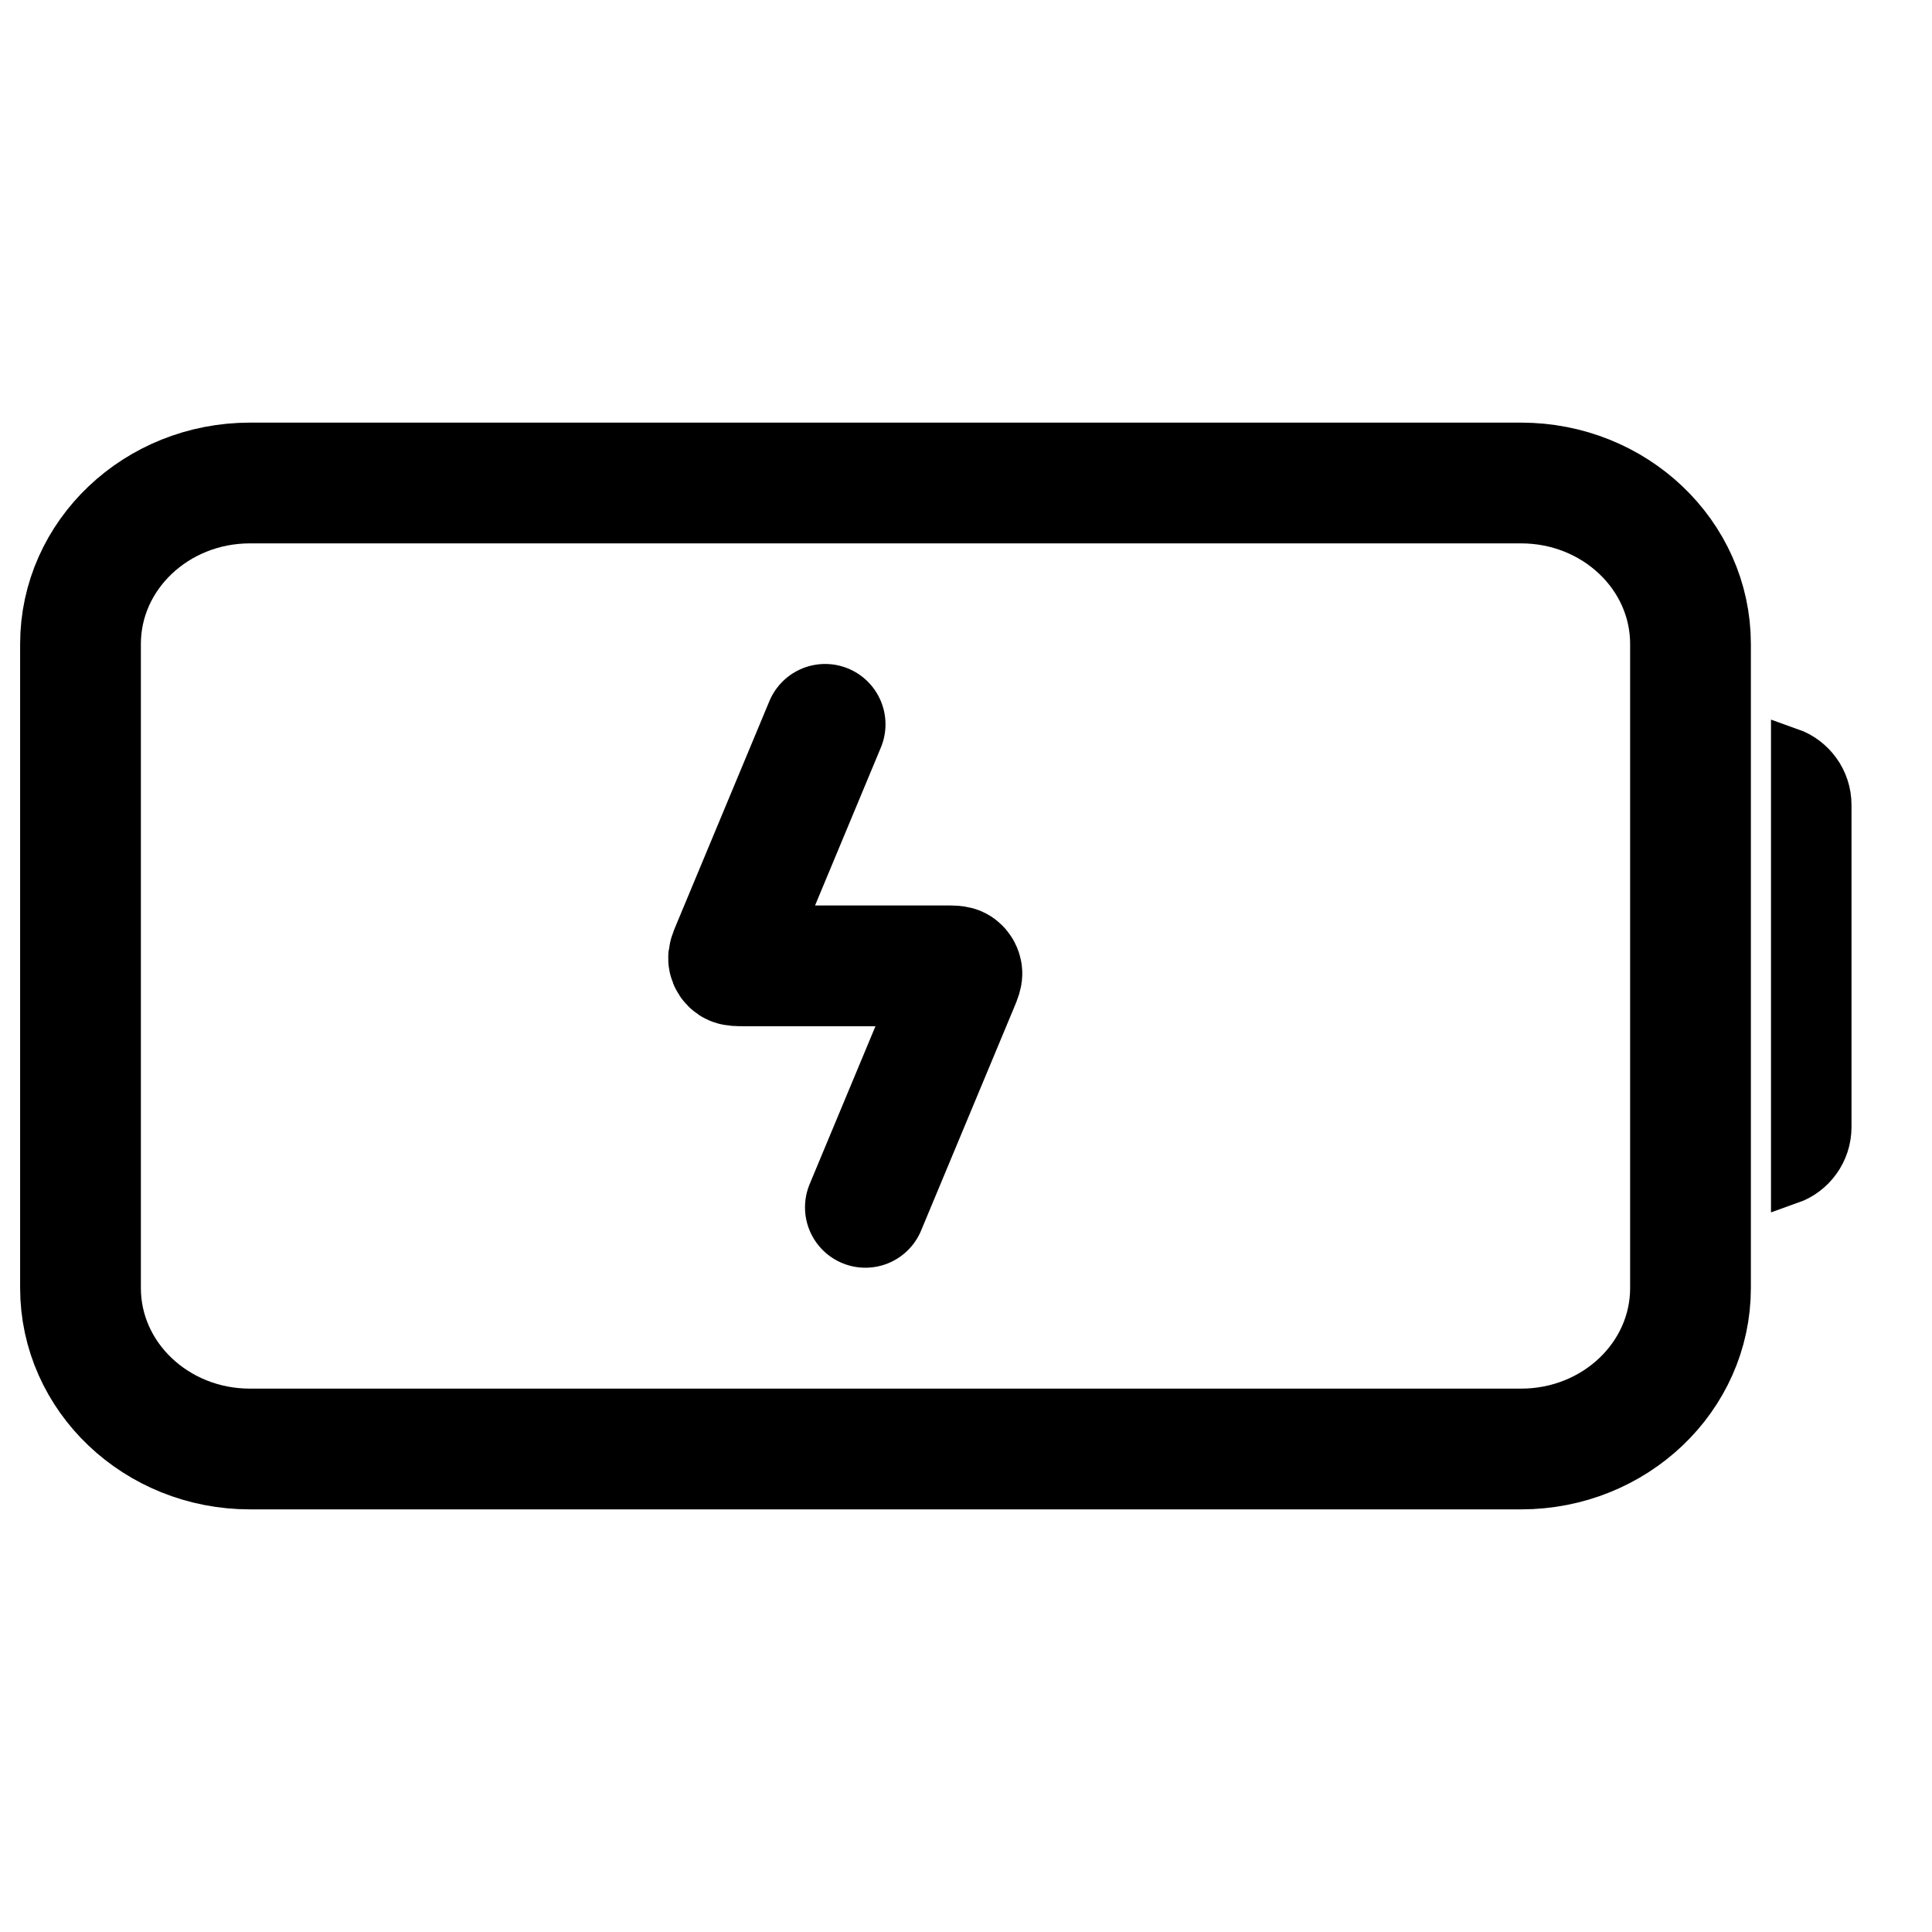
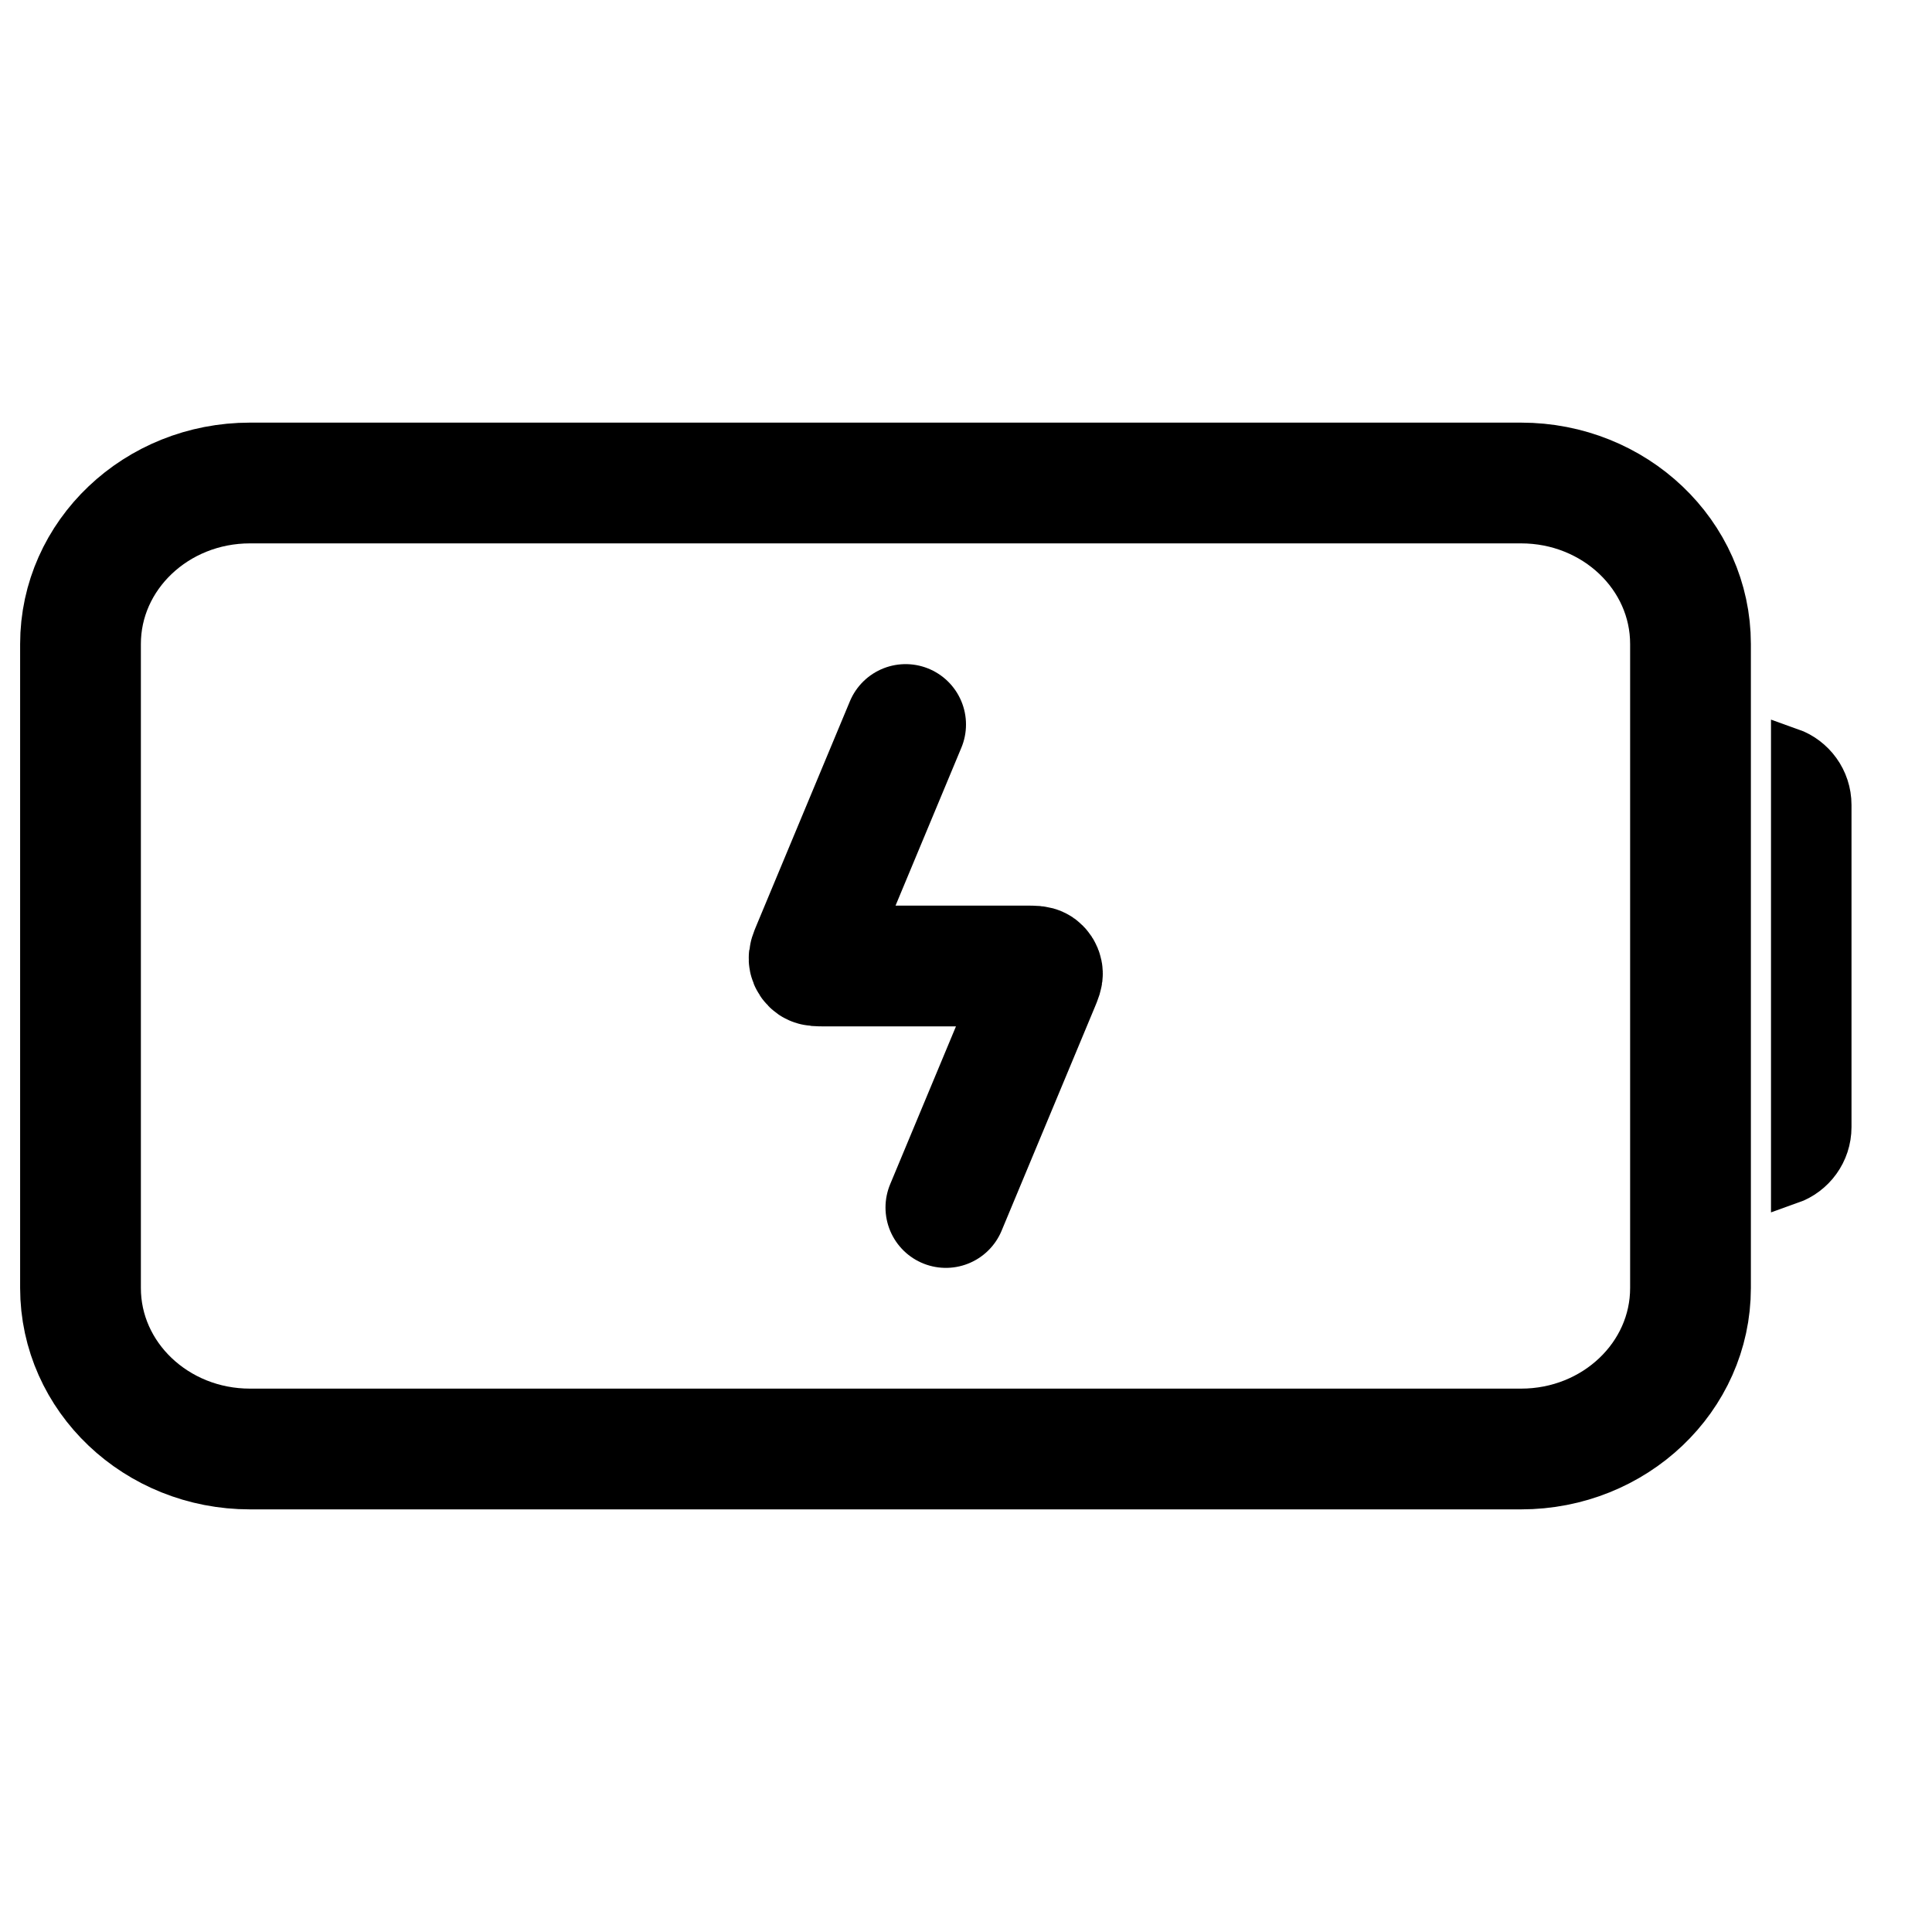
<svg xmlns="http://www.w3.org/2000/svg" width="24" height="24" viewBox="0 0 24 24" fill="none">
  <g clip-path="url(#clip0_1_6558)">
    <path d="M24 0H0V24H24V0Z" fill="white" />
    <path d="M1 16V8C1 6.895 1.943 6 3.105 6H18.895C20.058 6 21 6.895 21 8V16C21 17.105 20.058 18 18.895 18H3.105C1.943 18 1 17.105 1 16Z" stroke="black" stroke-width="1.5" />
-     <path d="M10.25 8.998L9.092 11.777C9.061 11.851 9.046 11.888 9.052 11.917C9.057 11.944 9.072 11.966 9.094 11.981C9.12 11.998 9.16 11.998 9.24 11.998H11.76C11.84 11.998 11.88 11.998 11.906 12.015C11.928 12.03 11.943 12.053 11.948 12.079C11.954 12.108 11.939 12.146 11.908 12.22L10.75 14.998" stroke="black" stroke-width="1.5" stroke-linecap="round" stroke-linejoin="round" />
+     <path d="M11.25 9L10.092 11.778C10.061 11.852 10.046 11.89 10.052 11.919C10.057 11.945 10.072 11.968 10.094 11.983C10.12 12 10.16 12 10.24 12H12.76C12.84 12 12.88 12 12.906 12.017C12.928 12.032 12.943 12.055 12.948 12.081C12.954 12.11 12.939 12.148 12.908 12.222L11.75 15" stroke="black" stroke-width="1.5" stroke-linecap="round" stroke-linejoin="round" />
    <path d="M22.75 10V14C22.75 14.327 22.541 14.604 22.25 14.707V9.293C22.541 9.396 22.75 9.673 22.75 10Z" stroke="black" stroke-width="0.5" />
  </g>
  <defs>
    <clipPath id="clip0_1_6558">
      <rect width="24" height="24" fill="white" />
    </clipPath>
  </defs>
</svg>
